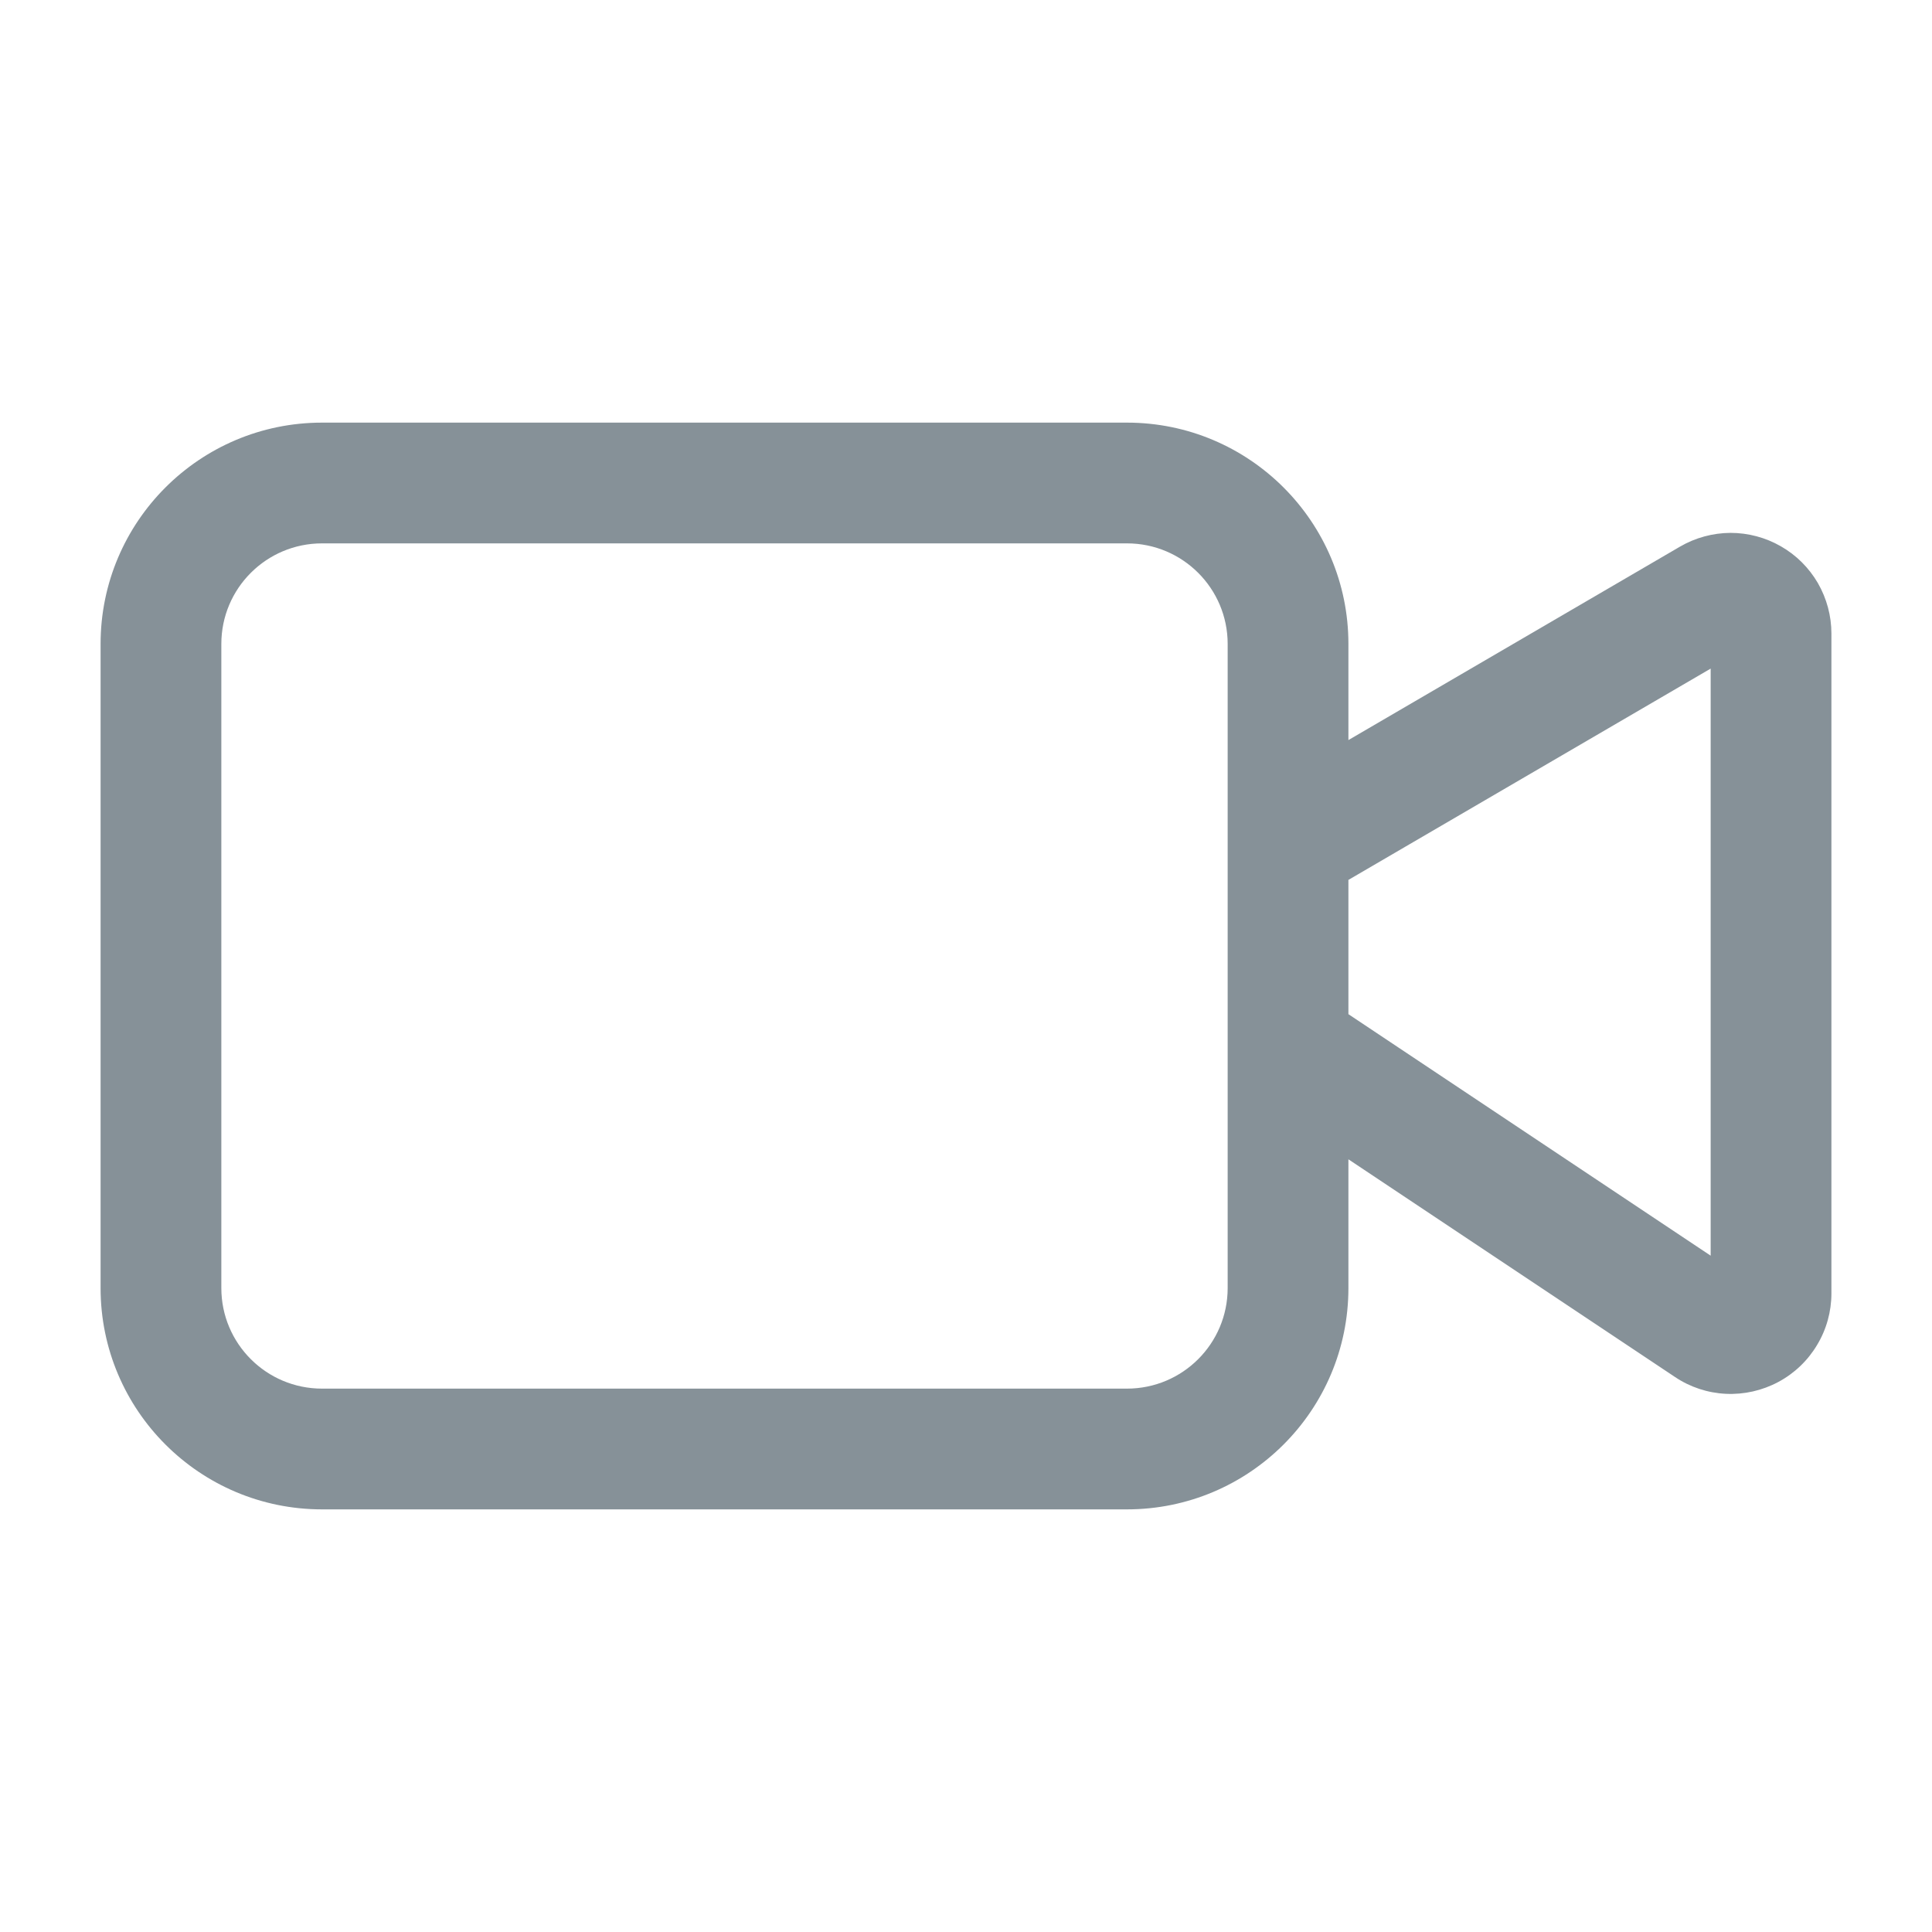
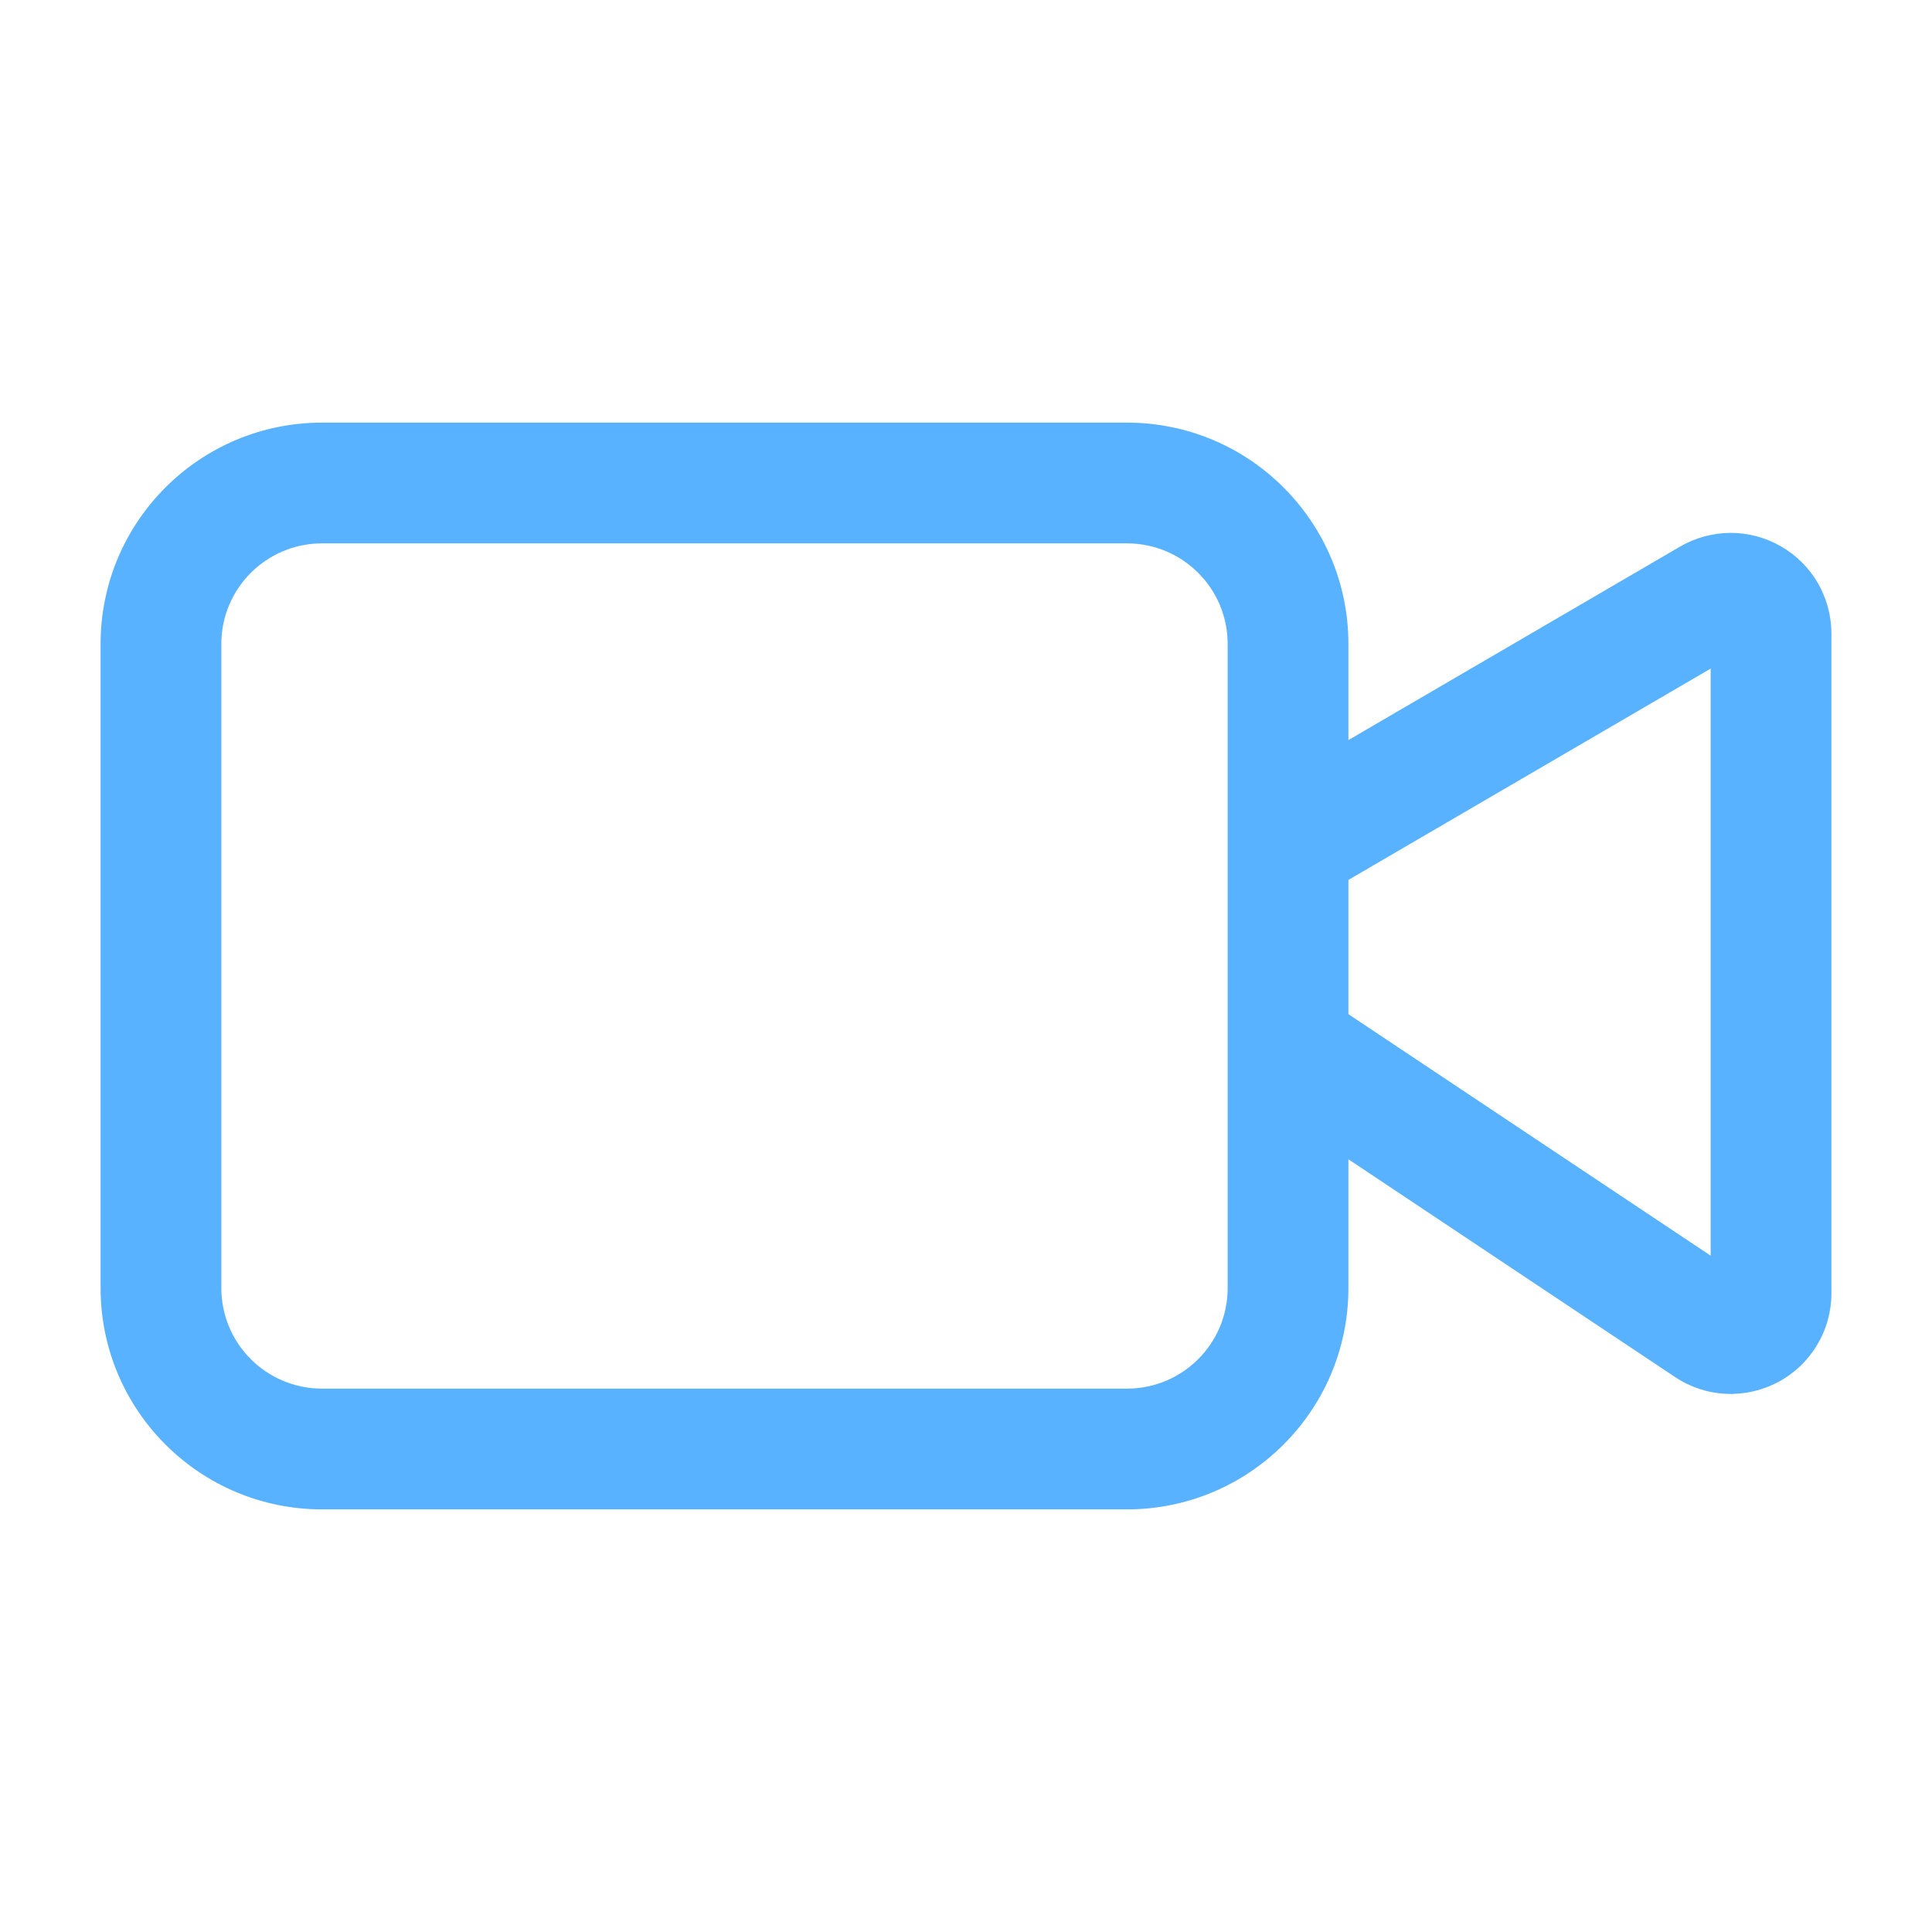
<svg xmlns="http://www.w3.org/2000/svg" width="16" height="16" viewBox="0 0 16 16" fill="none">
-   <path fill-rule="evenodd" clip-rule="evenodd" d="M2.667 4.5C2.206 4.5 1.833 4.873 1.833 5.333V10.667C1.833 11.127 2.206 11.5 2.667 11.5H9.333C9.794 11.5 10.167 11.127 10.167 10.667V8.674C10.167 8.669 10.167 8.664 10.167 8.659V7.009C10.167 7.003 10.167 6.997 10.167 6.991V5.333C10.167 4.873 9.794 4.5 9.333 4.5H2.667ZM11.167 6.129V5.333C11.167 4.321 10.346 3.5 9.333 3.5H2.667C1.654 3.5 0.833 4.321 0.833 5.333V10.667C0.833 11.679 1.654 12.5 2.667 12.5H9.333C10.346 12.5 11.167 11.679 11.167 10.667V9.601L13.872 11.404C13.997 11.488 14.143 11.536 14.294 11.543C14.444 11.55 14.594 11.516 14.727 11.445C14.86 11.374 14.971 11.268 15.048 11.139C15.126 11.01 15.167 10.862 15.167 10.711V5.247C15.167 5.247 15.167 5.247 15.167 5.247C15.167 5.1 15.128 4.956 15.055 4.829C14.981 4.702 14.876 4.597 14.748 4.524C14.621 4.451 14.477 4.413 14.331 4.413C14.184 4.414 14.04 4.453 13.913 4.527L11.167 6.129ZM11.167 7.287V8.399L14.167 10.399V5.537L11.167 7.287Z" fill="#869198" />
+   <path fill-rule="evenodd" clip-rule="evenodd" d="M2.667 4.5C2.206 4.5 1.833 4.873 1.833 5.333V10.667C1.833 11.127 2.206 11.5 2.667 11.5H9.333C9.794 11.5 10.167 11.127 10.167 10.667V8.674C10.167 8.669 10.167 8.664 10.167 8.659V7.009C10.167 7.003 10.167 6.997 10.167 6.991V5.333C10.167 4.873 9.794 4.5 9.333 4.5H2.667ZM11.167 6.129V5.333C11.167 4.321 10.346 3.5 9.333 3.5H2.667C1.654 3.5 0.833 4.321 0.833 5.333V10.667C0.833 11.679 1.654 12.5 2.667 12.5H9.333C10.346 12.5 11.167 11.679 11.167 10.667V9.601L13.872 11.404C13.997 11.488 14.143 11.536 14.294 11.543C14.444 11.55 14.594 11.516 14.727 11.445C14.86 11.374 14.971 11.268 15.048 11.139C15.126 11.01 15.167 10.862 15.167 10.711V5.247C15.167 5.247 15.167 5.247 15.167 5.247C15.167 5.1 15.128 4.956 15.055 4.829C14.981 4.702 14.876 4.597 14.748 4.524C14.621 4.451 14.477 4.413 14.331 4.413C14.184 4.414 14.04 4.453 13.913 4.527L11.167 6.129ZM11.167 7.287V8.399L14.167 10.399V5.537L11.167 7.287Z" fill="#59B2FF" />
</svg>
